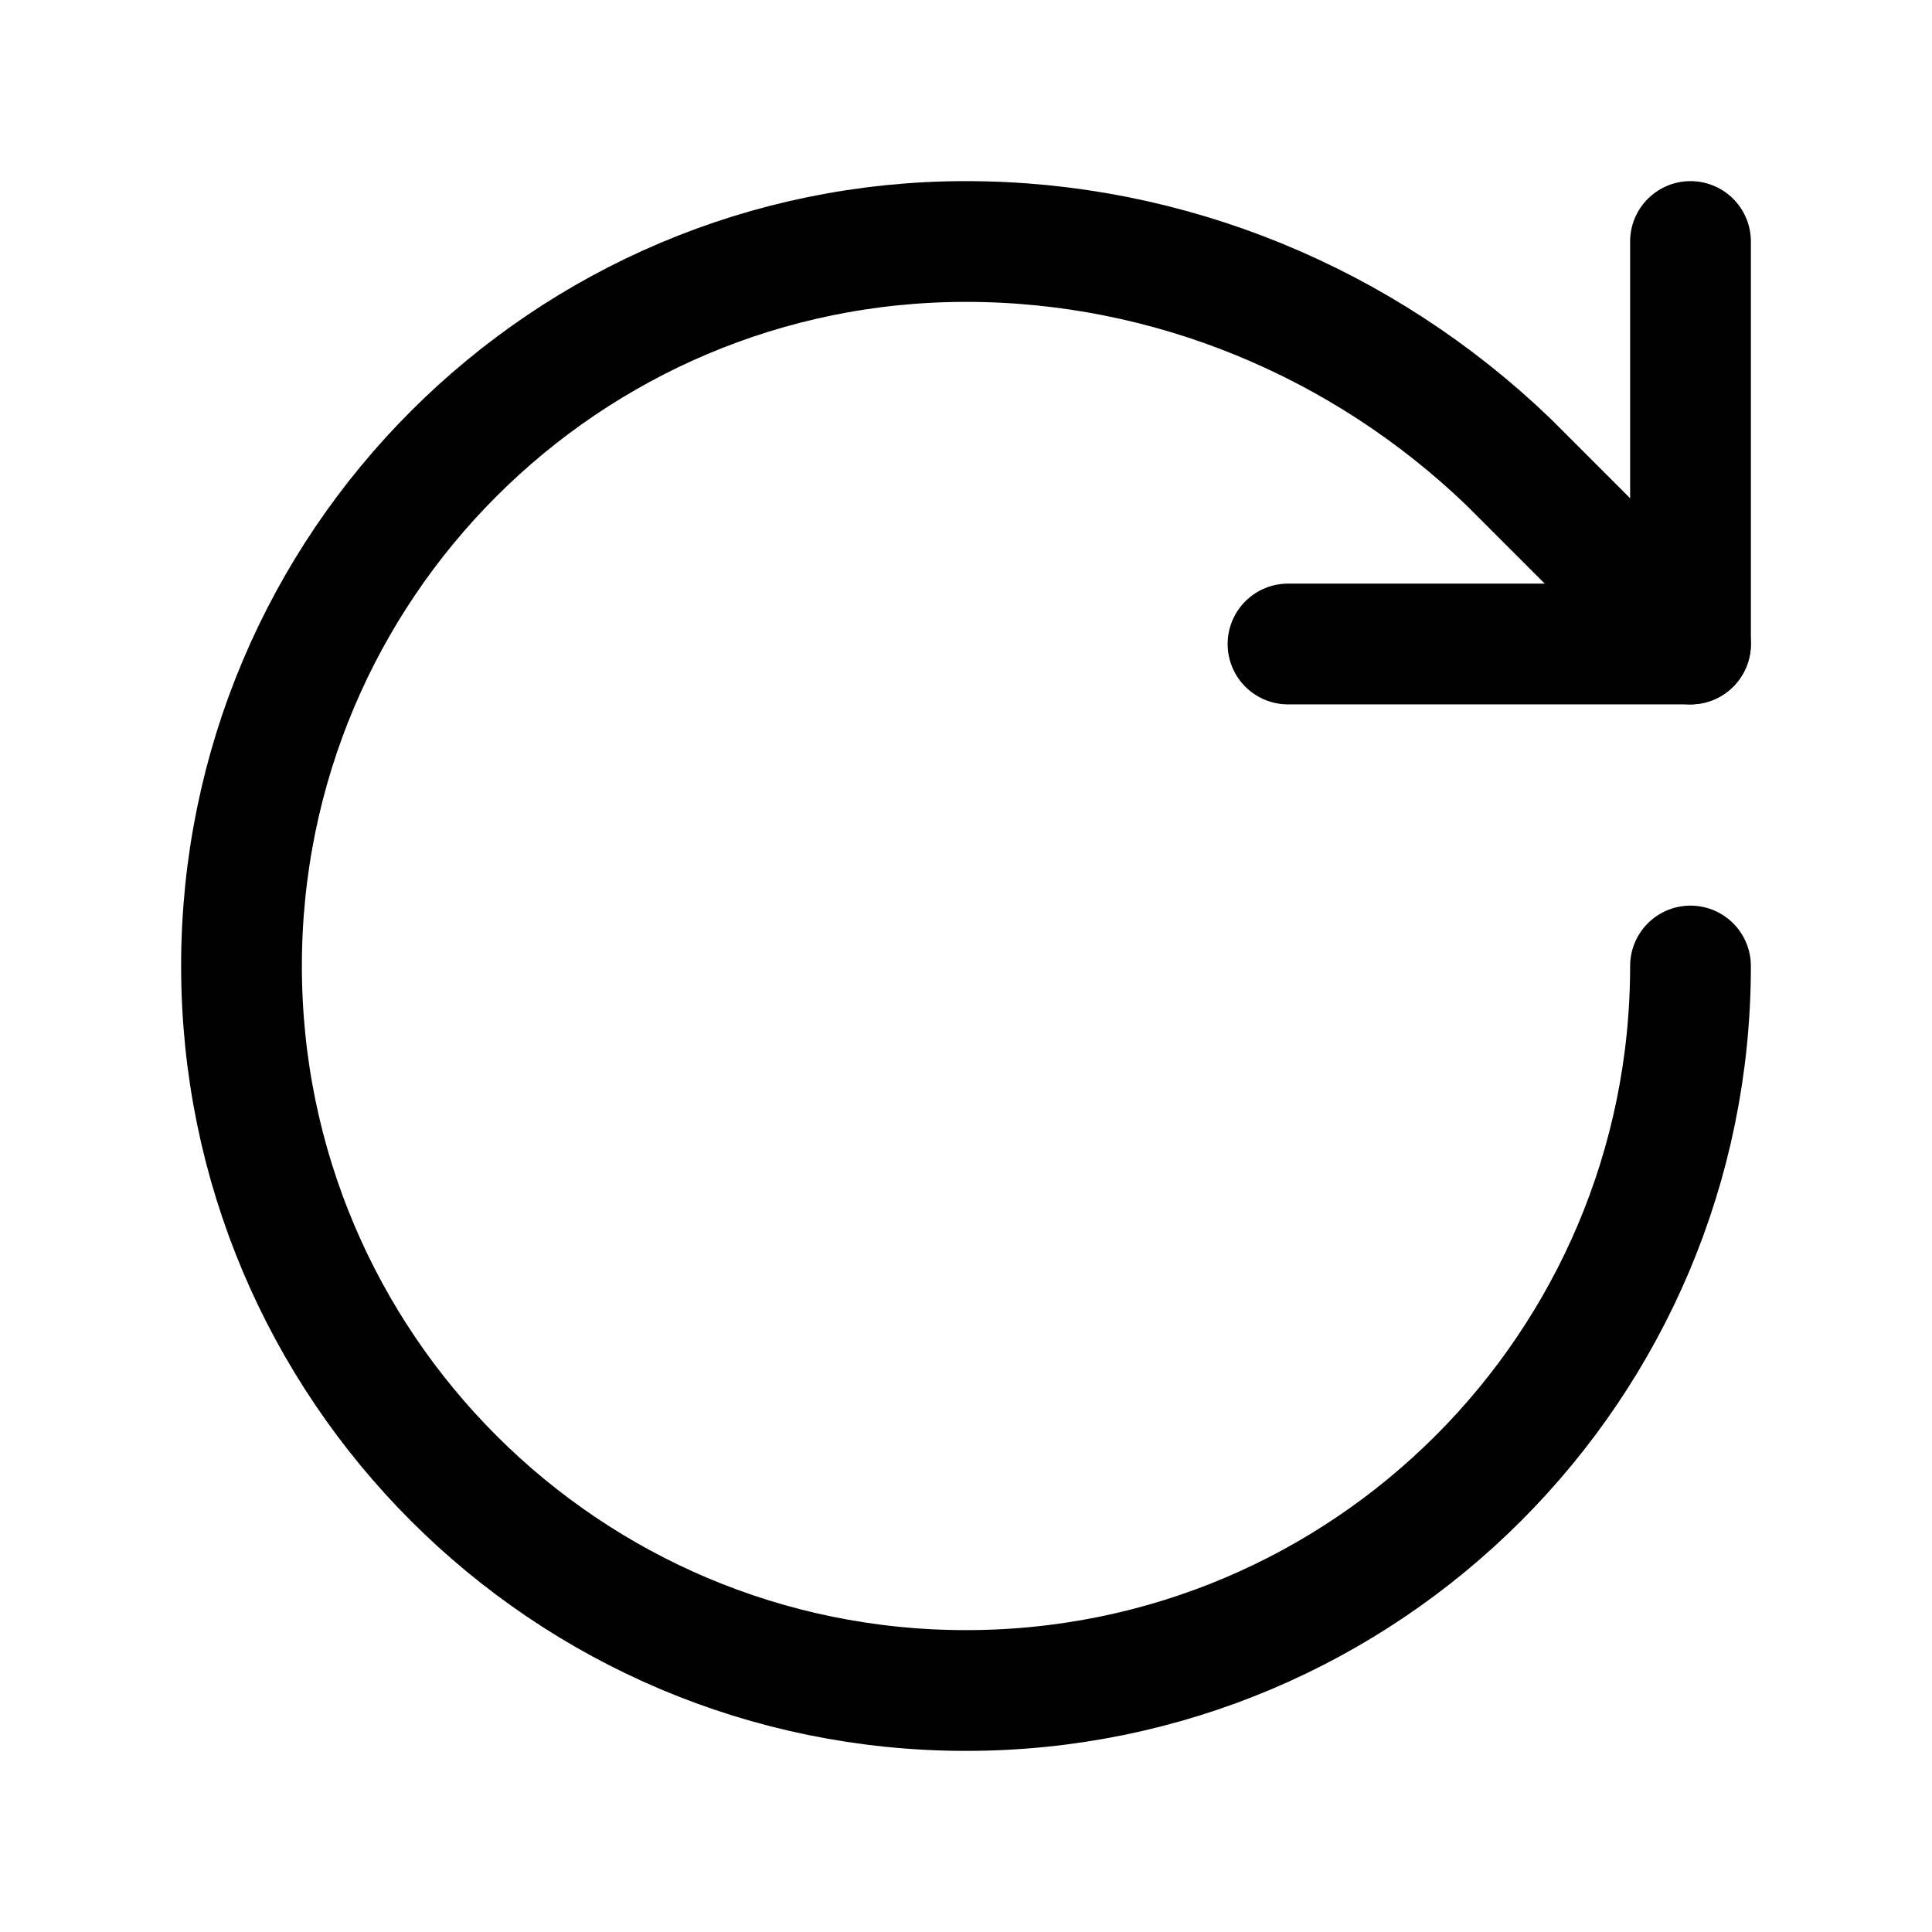
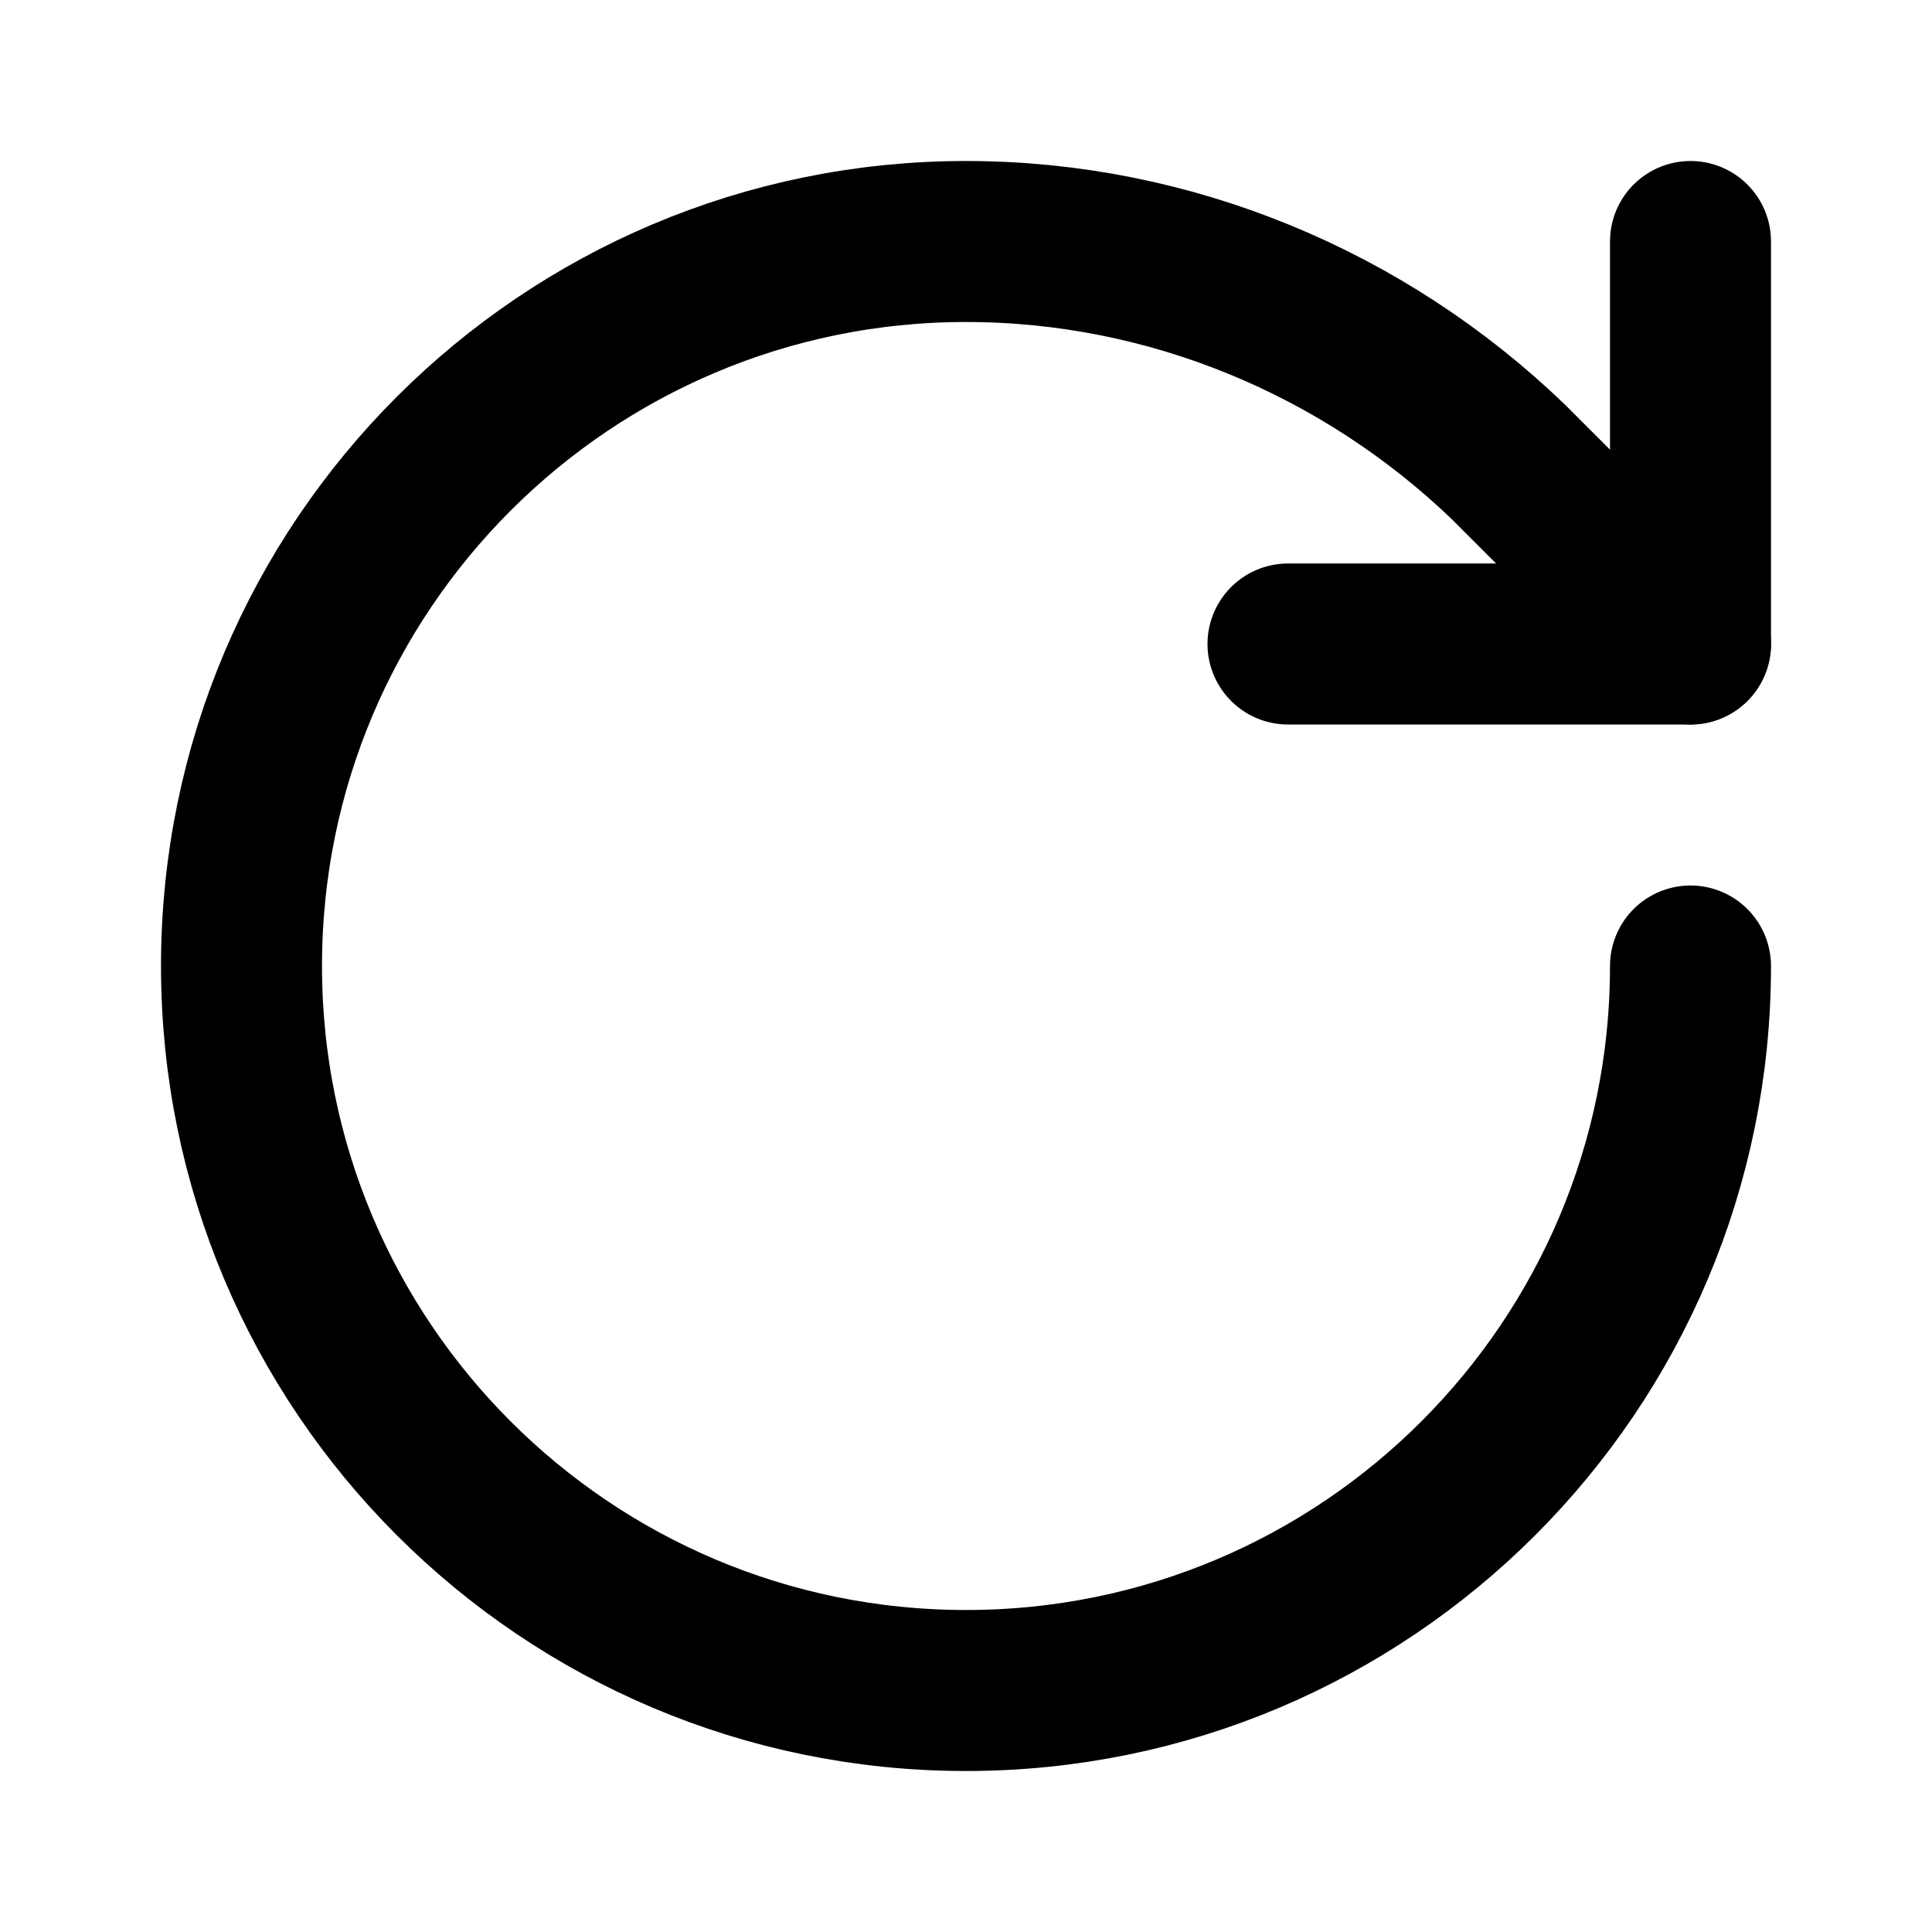
- <svg xmlns="http://www.w3.org/2000/svg" width="24" height="24" viewBox="0 0 24 24" fill="none" stroke="currentColor" stroke-width="1.5" stroke-linecap="round" stroke-linejoin="round" class="lucide lucide-rotate-cw-icon lucide-rotate-cw">
+ <svg xmlns="http://www.w3.org/2000/svg" width="24" height="24" viewBox="0 0 24 24" fill="none" stroke="currentColor" stroke-width="2" stroke-linecap="round" stroke-linejoin="round" class="lucide lucide-rotate-cw-icon lucide-rotate-cw">
  <path d="M21 12a9 9 0 1 1-9-9c2.52 0 4.93 1 6.74 2.74L21 8" />
  <path d="M21 3v5h-5" />
</svg>
